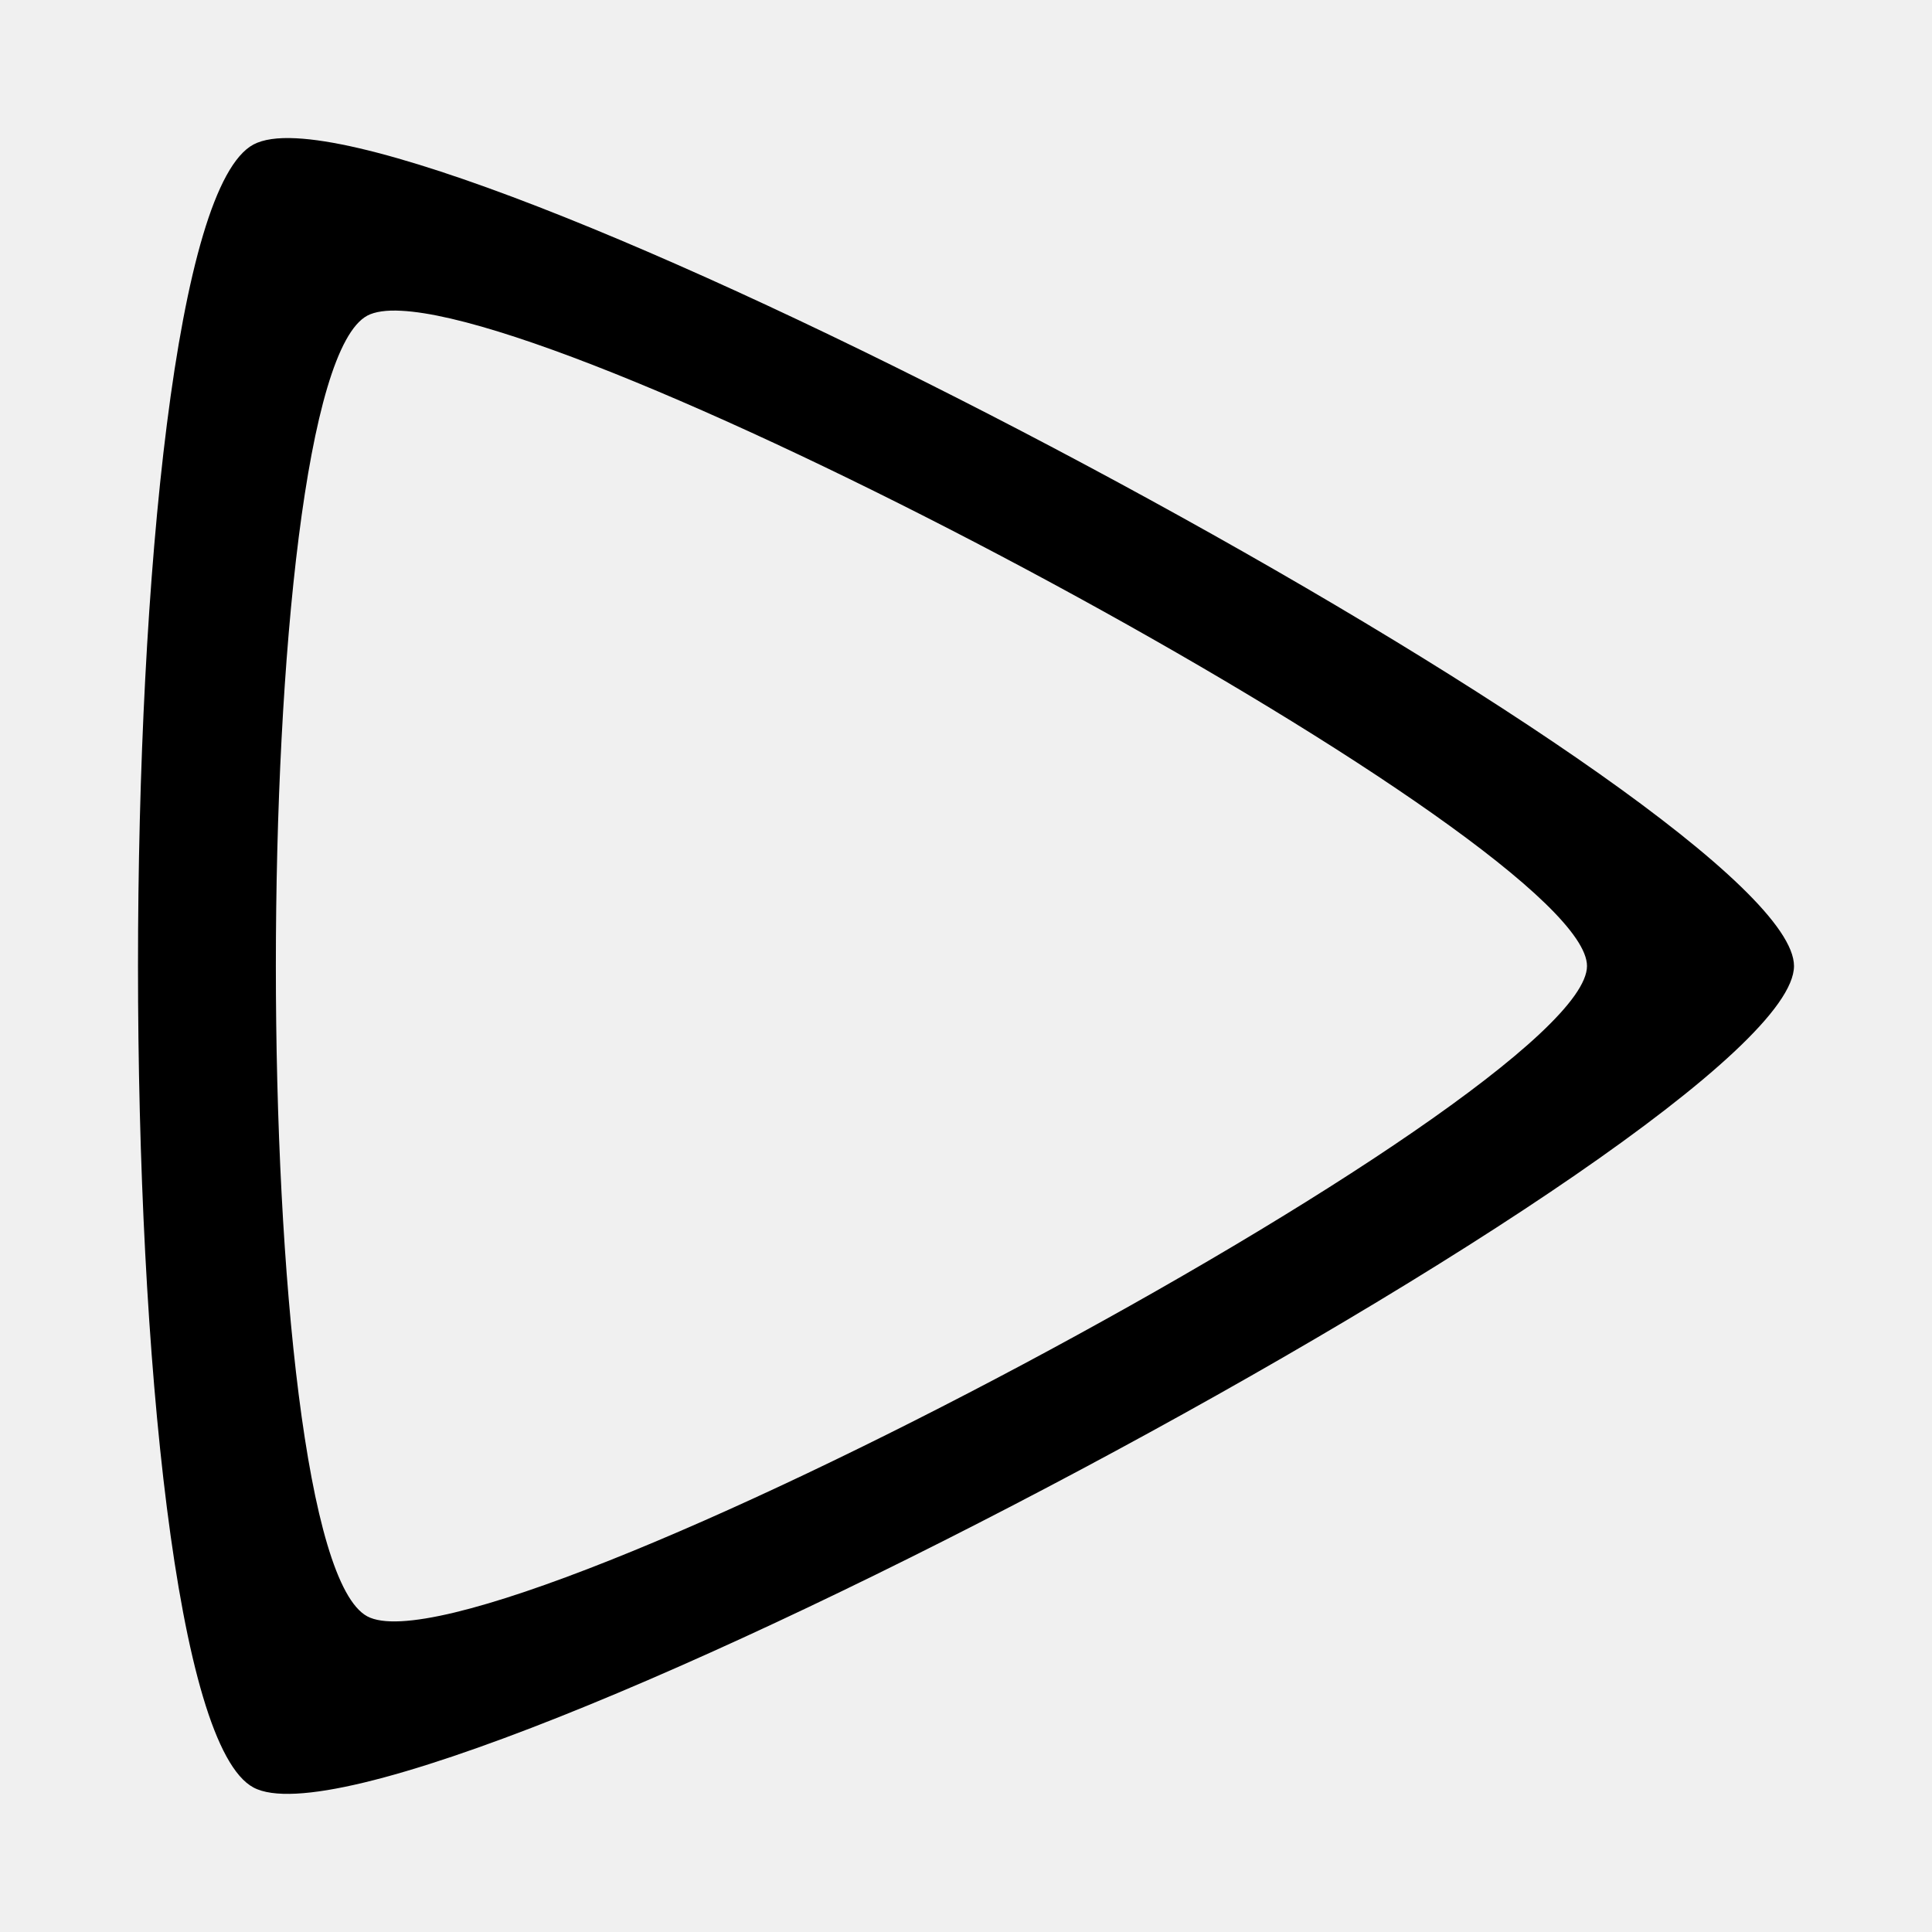
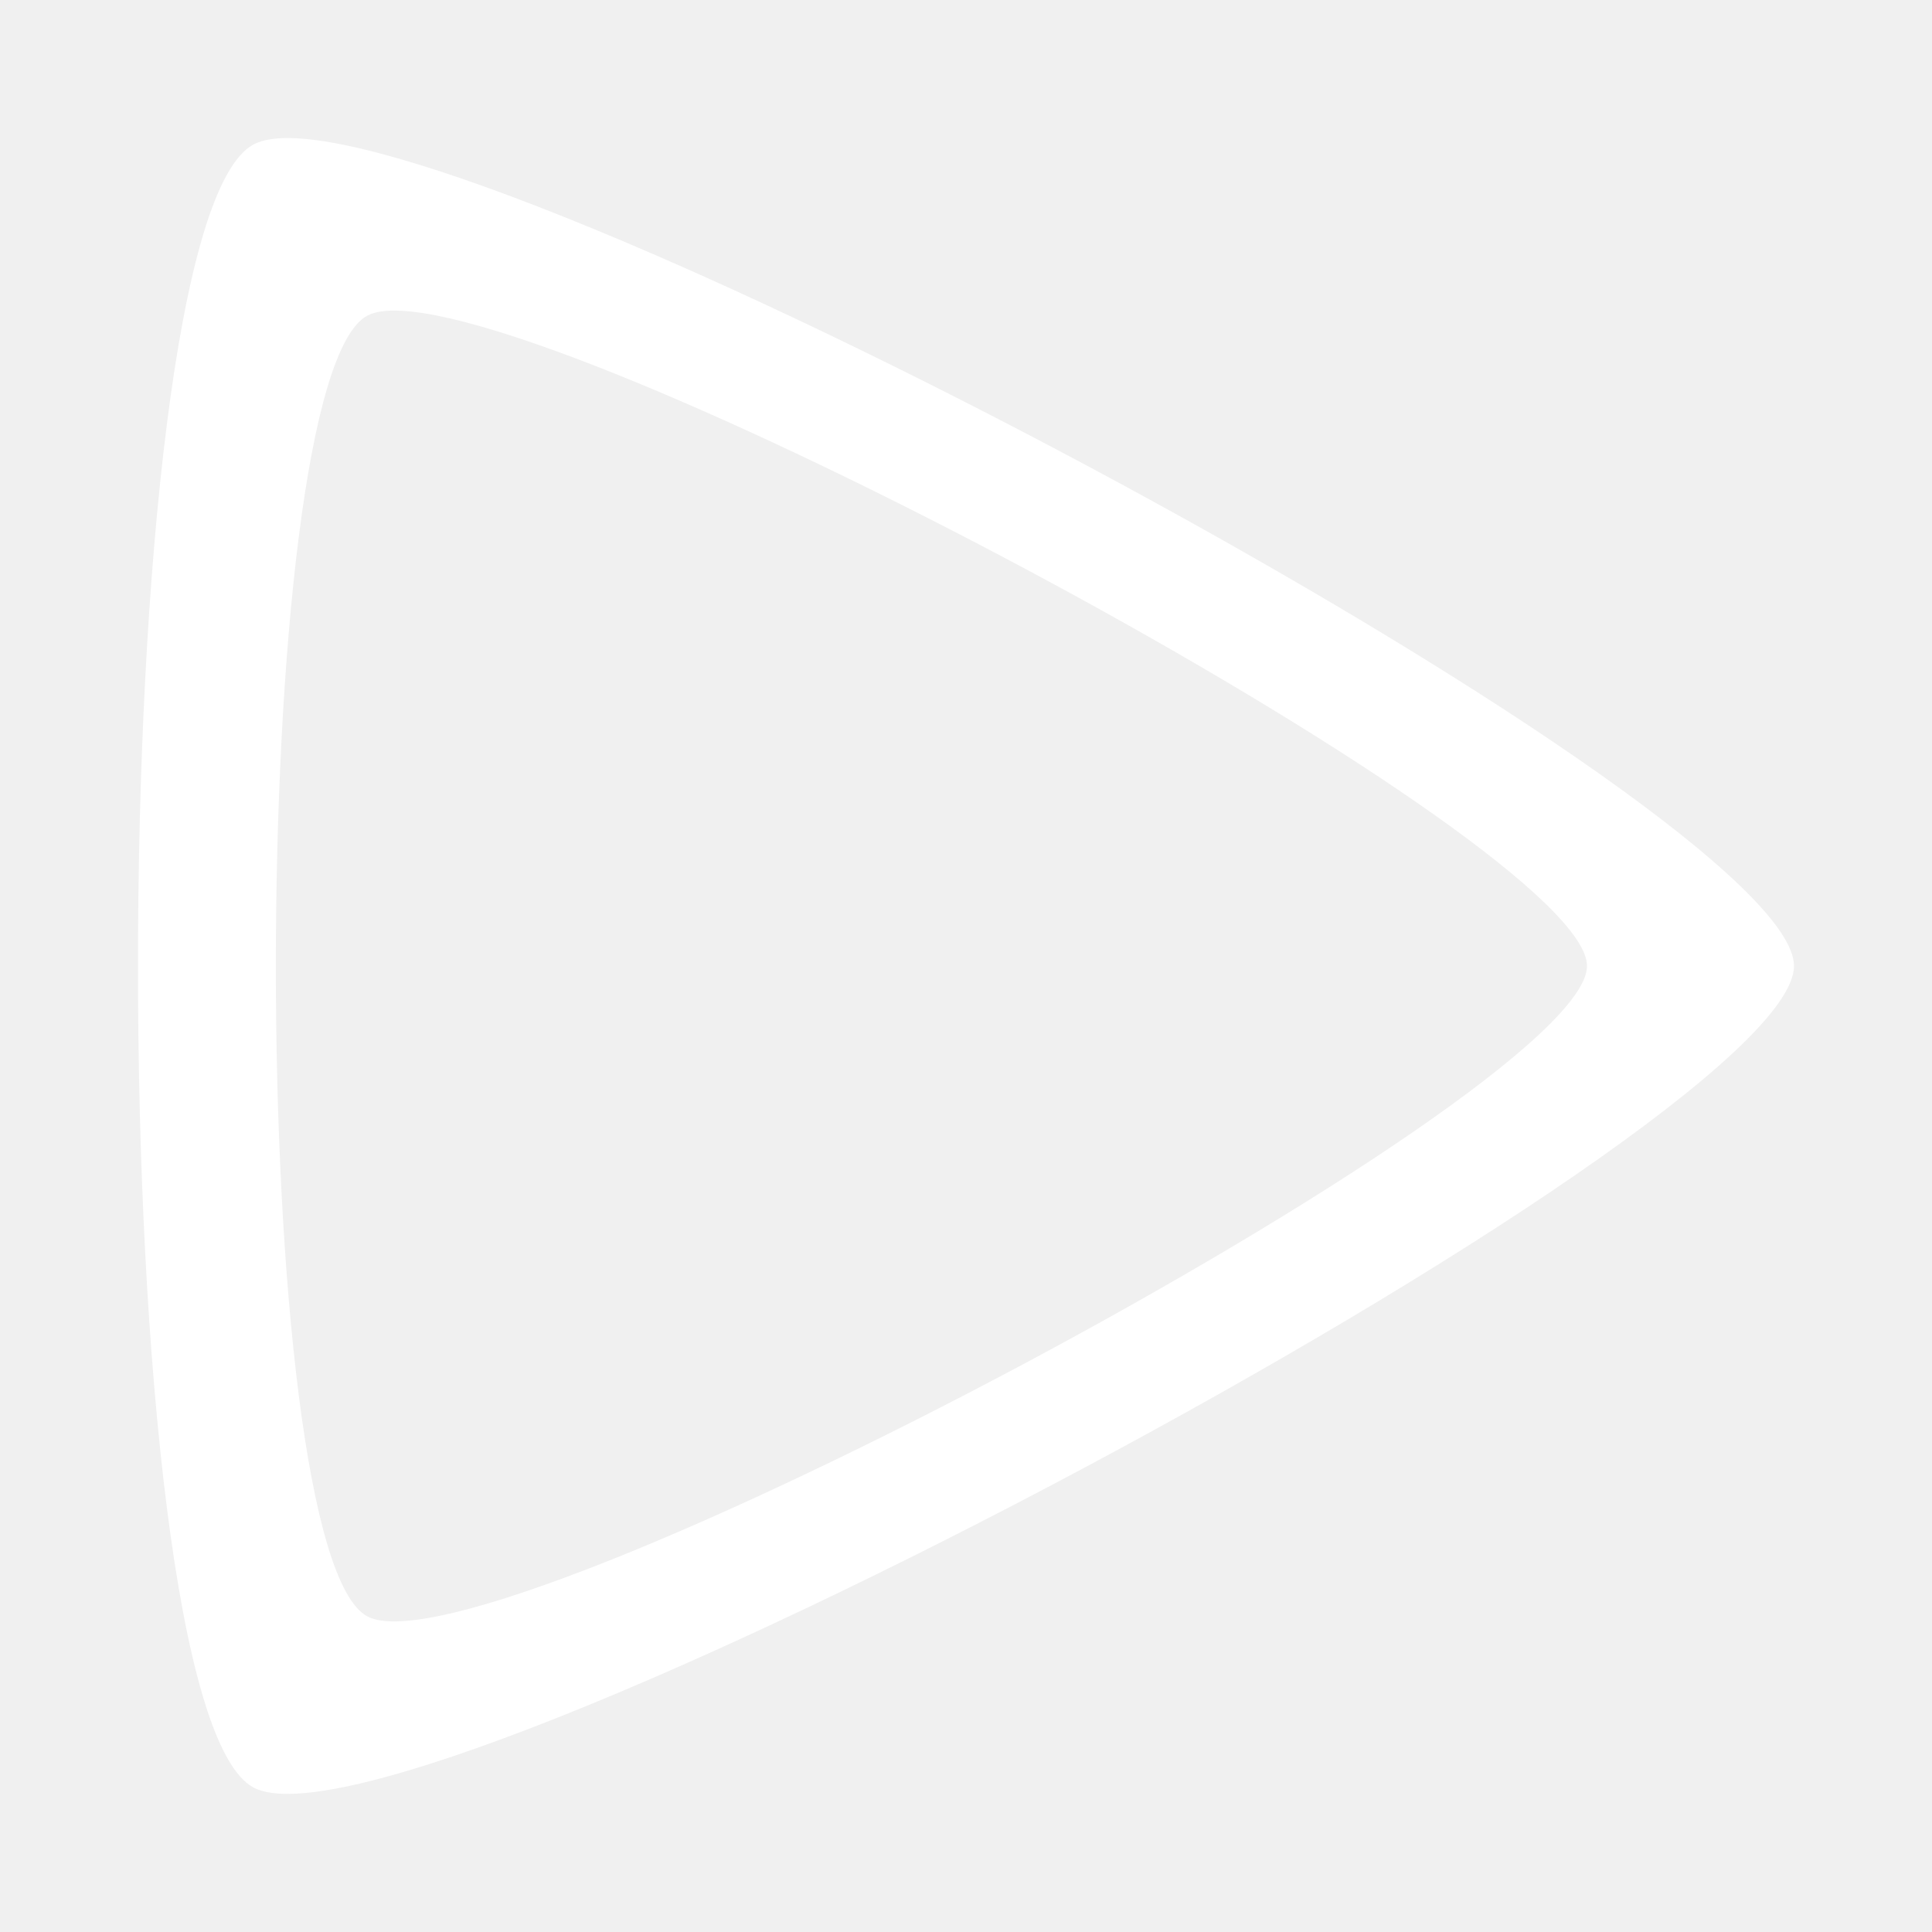
- <svg xmlns="http://www.w3.org/2000/svg" role="img" focusable="false" aria-hidden="true" viewBox="0 0 14 14">
+ <svg xmlns="http://www.w3.org/2000/svg" role="img" focusable="false" aria-hidden="true" viewBox="0 0 14 14" fill="#ffffff">
  <path d="m 2.146,1.002 c -0.135,-0.007 -0.239,0.008 -0.309,0.045 -1.116,0.595 -1.116,11.311 0,11.906 C 2.954,13.549 13,8.191 13,7 13,5.884 4.17,1.104 2.146,1.002 Z m 0.762,1.25 C 4.51,2.333 11.5,6.116 11.5,7 c 0,0.943 -7.954,5.184 -8.838,4.713 -0.884,-0.471 -0.884,-8.954 0,-9.426 0.055,-0.029 0.139,-0.041 0.246,-0.035 z" />
</svg>
